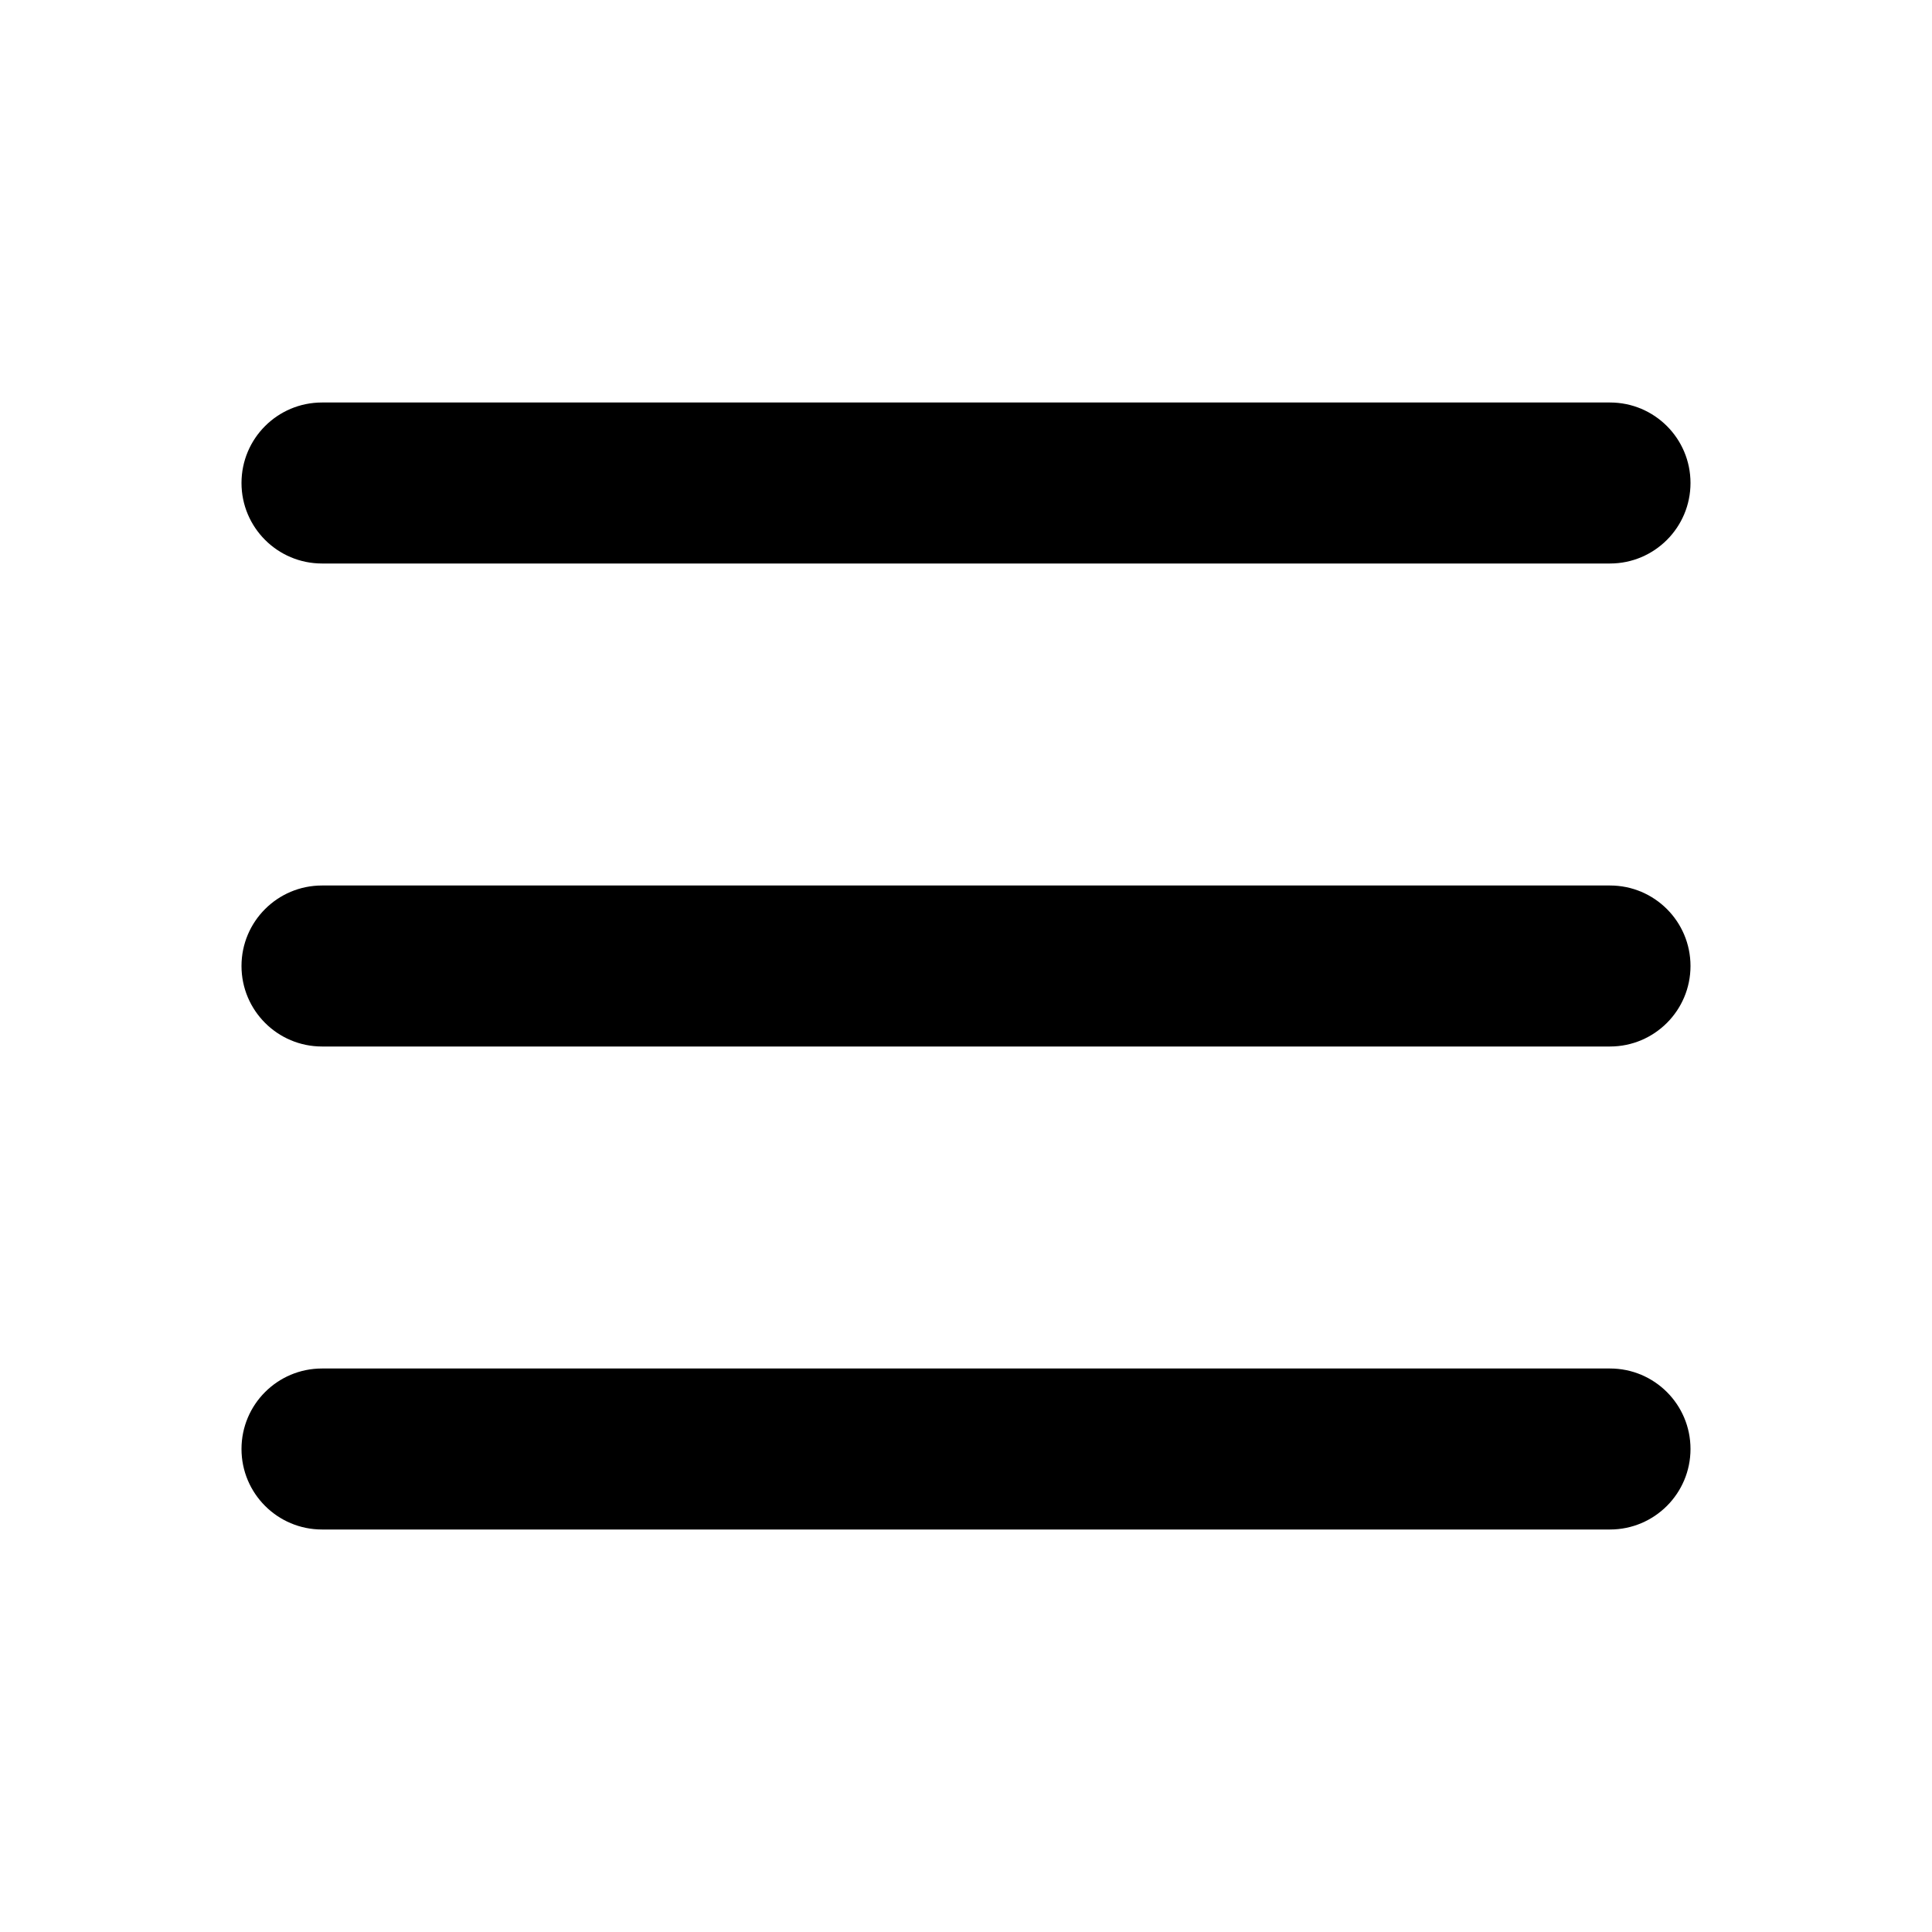
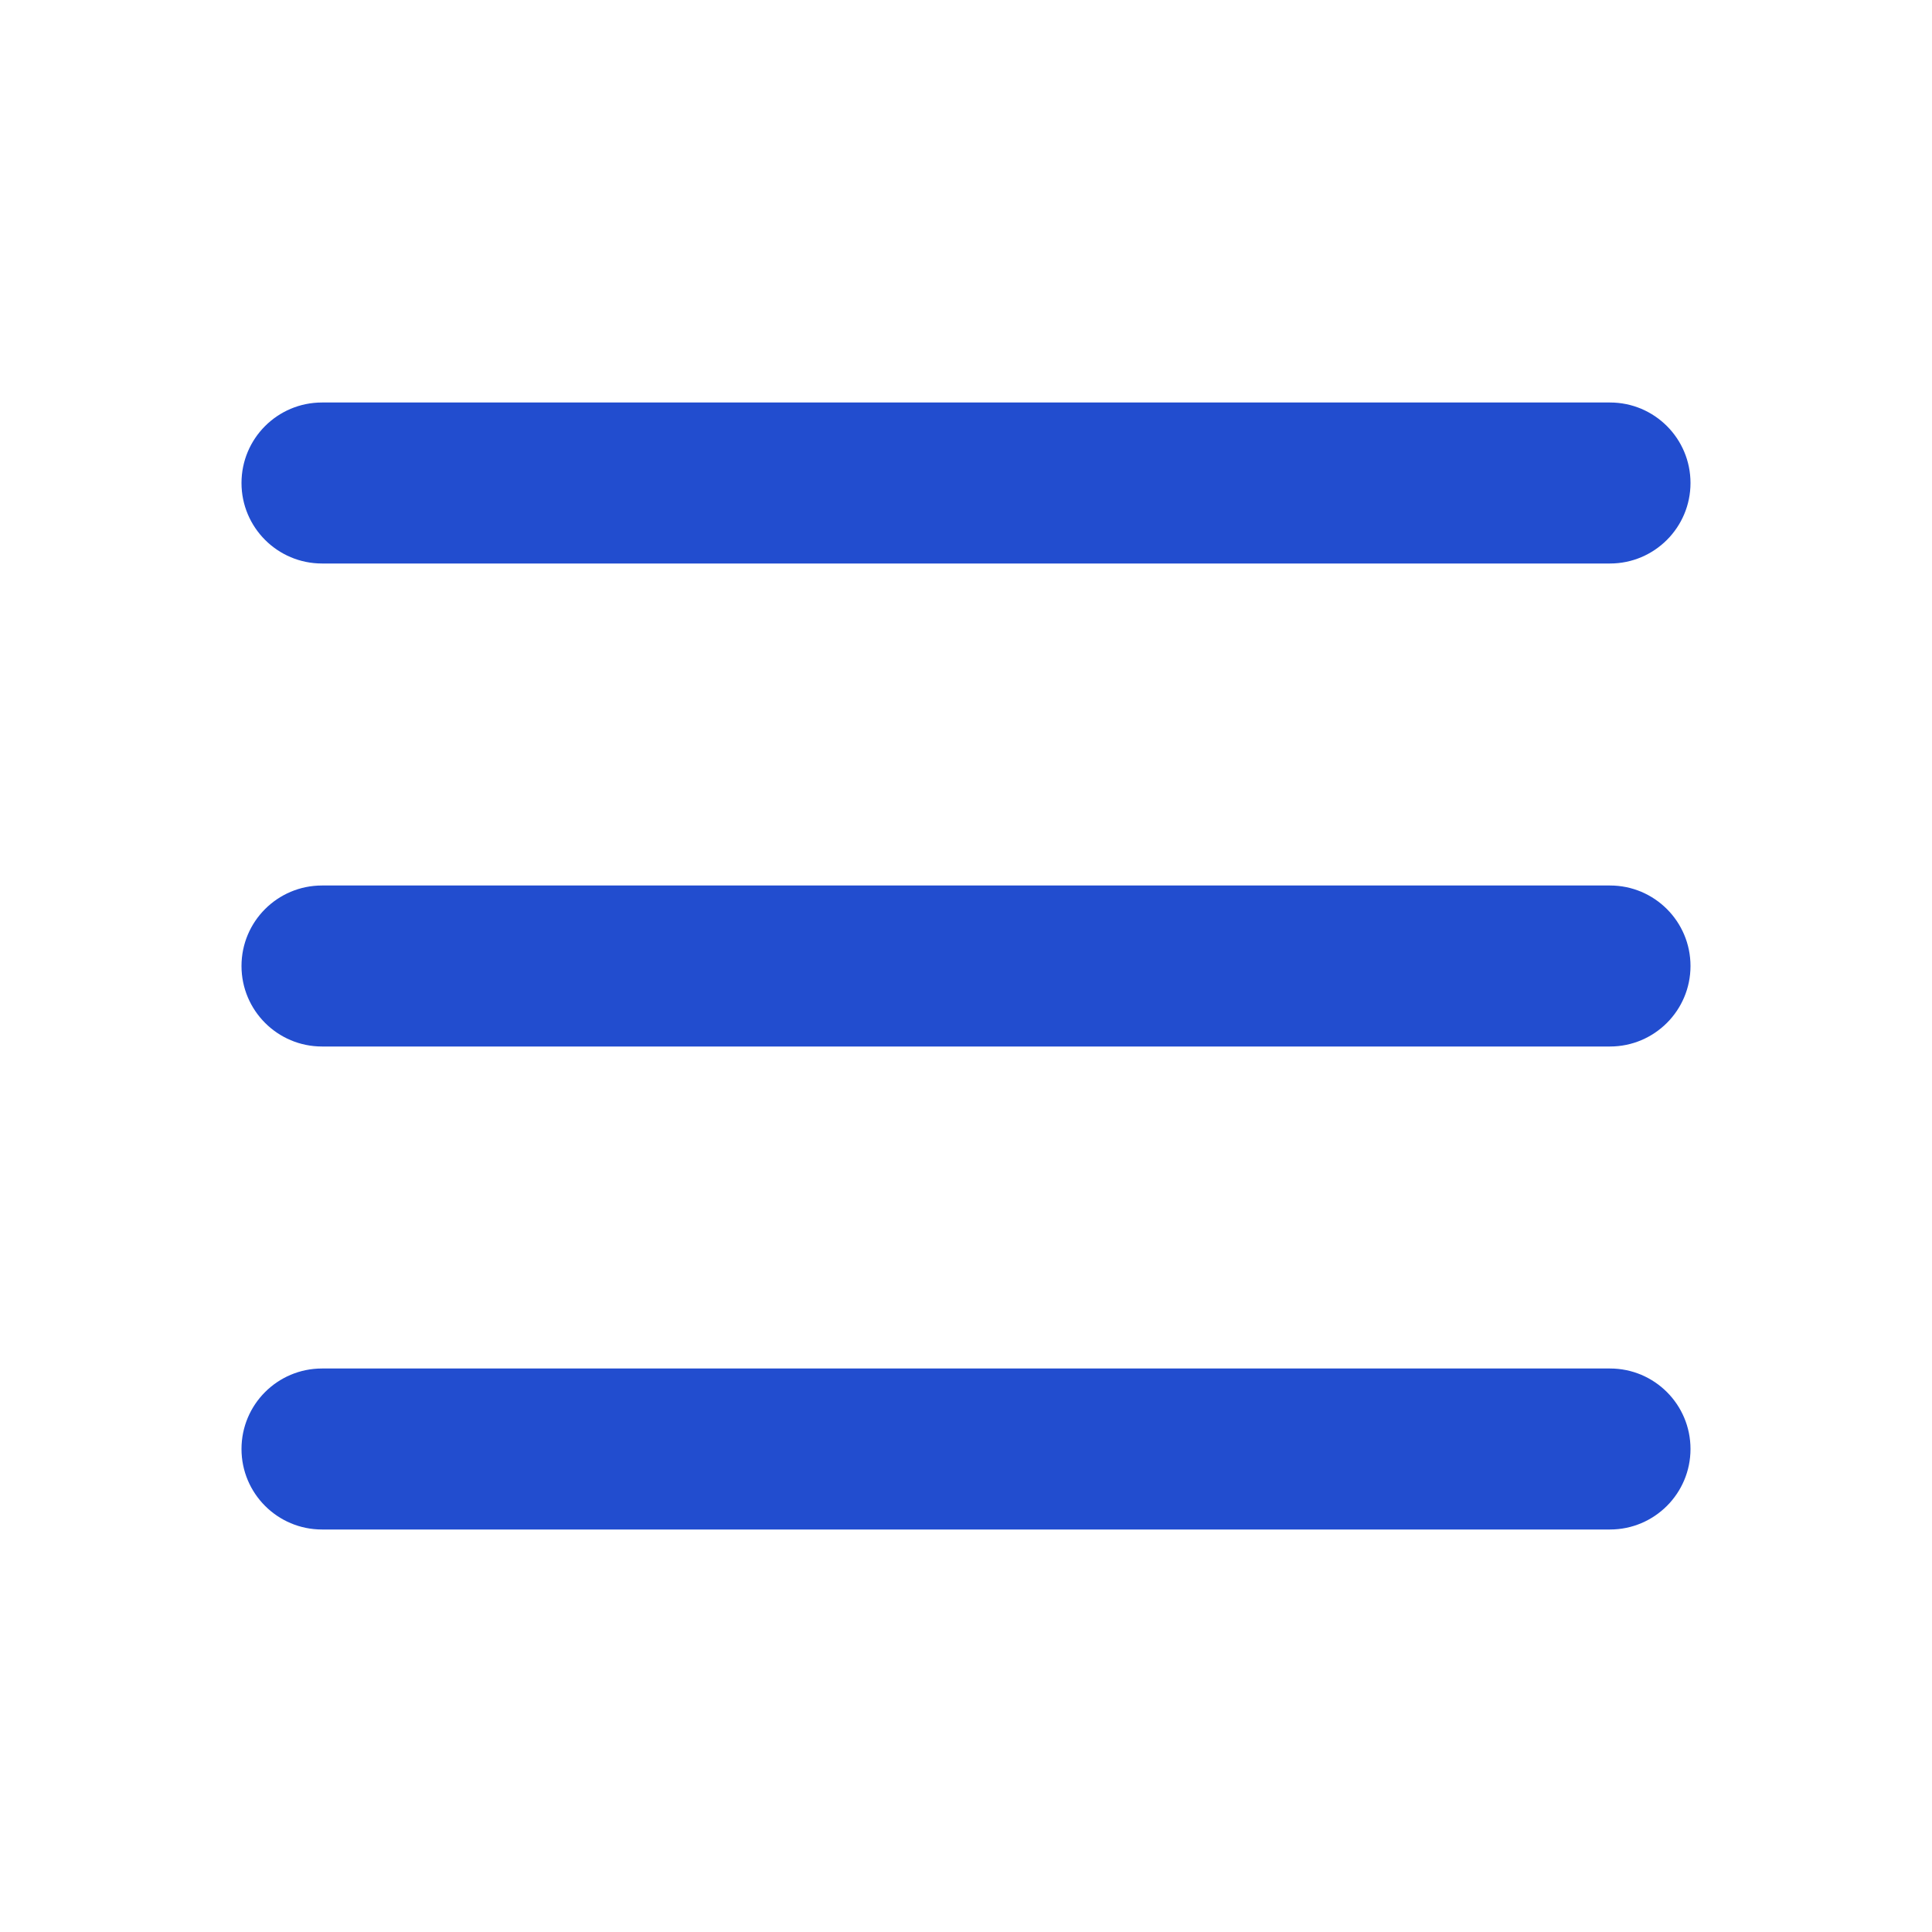
<svg xmlns="http://www.w3.org/2000/svg" width="24" height="24" viewBox="0 0 24 24" fill="none">
-   <path fill-rule="evenodd" clip-rule="evenodd" d="M3 6C3 5.447 3.448 5 4 5H20C20.552 5 21 5.447 21 6C21 6.552 20.552 7 20 7H4C3.448 7 3 6.552 3 6ZM3 12C3 11.447 3.448 11 4 11H20C20.552 11 21 11.447 21 12C21 12.552 20.552 13 20 13H4C3.448 13 3 12.552 3 12ZM3 18C3 17.447 3.448 17 4 17H20C20.552 17 21 17.447 21 18C21 18.552 20.552 19 20 19H4C3.448 19 3 18.552 3 18Z" fill="currentColor" />
+   <path fill-rule="evenodd" clip-rule="evenodd" d="M3 6C3 5.447 3.448 5 4 5H20C20.552 5 21 5.447 21 6C21 6.552 20.552 7 20 7H4C3.448 7 3 6.552 3 6ZM3 12C3 11.447 3.448 11 4 11H20C20.552 11 21 11.447 21 12C21 12.552 20.552 13 20 13H4C3.448 13 3 12.552 3 12ZM3 18C3 17.447 3.448 17 4 17H20C20.552 17 21 17.447 21 18C21 18.552 20.552 19 20 19H4C3.448 19 3 18.552 3 18Z" fill="#224dcf" />
</svg>
